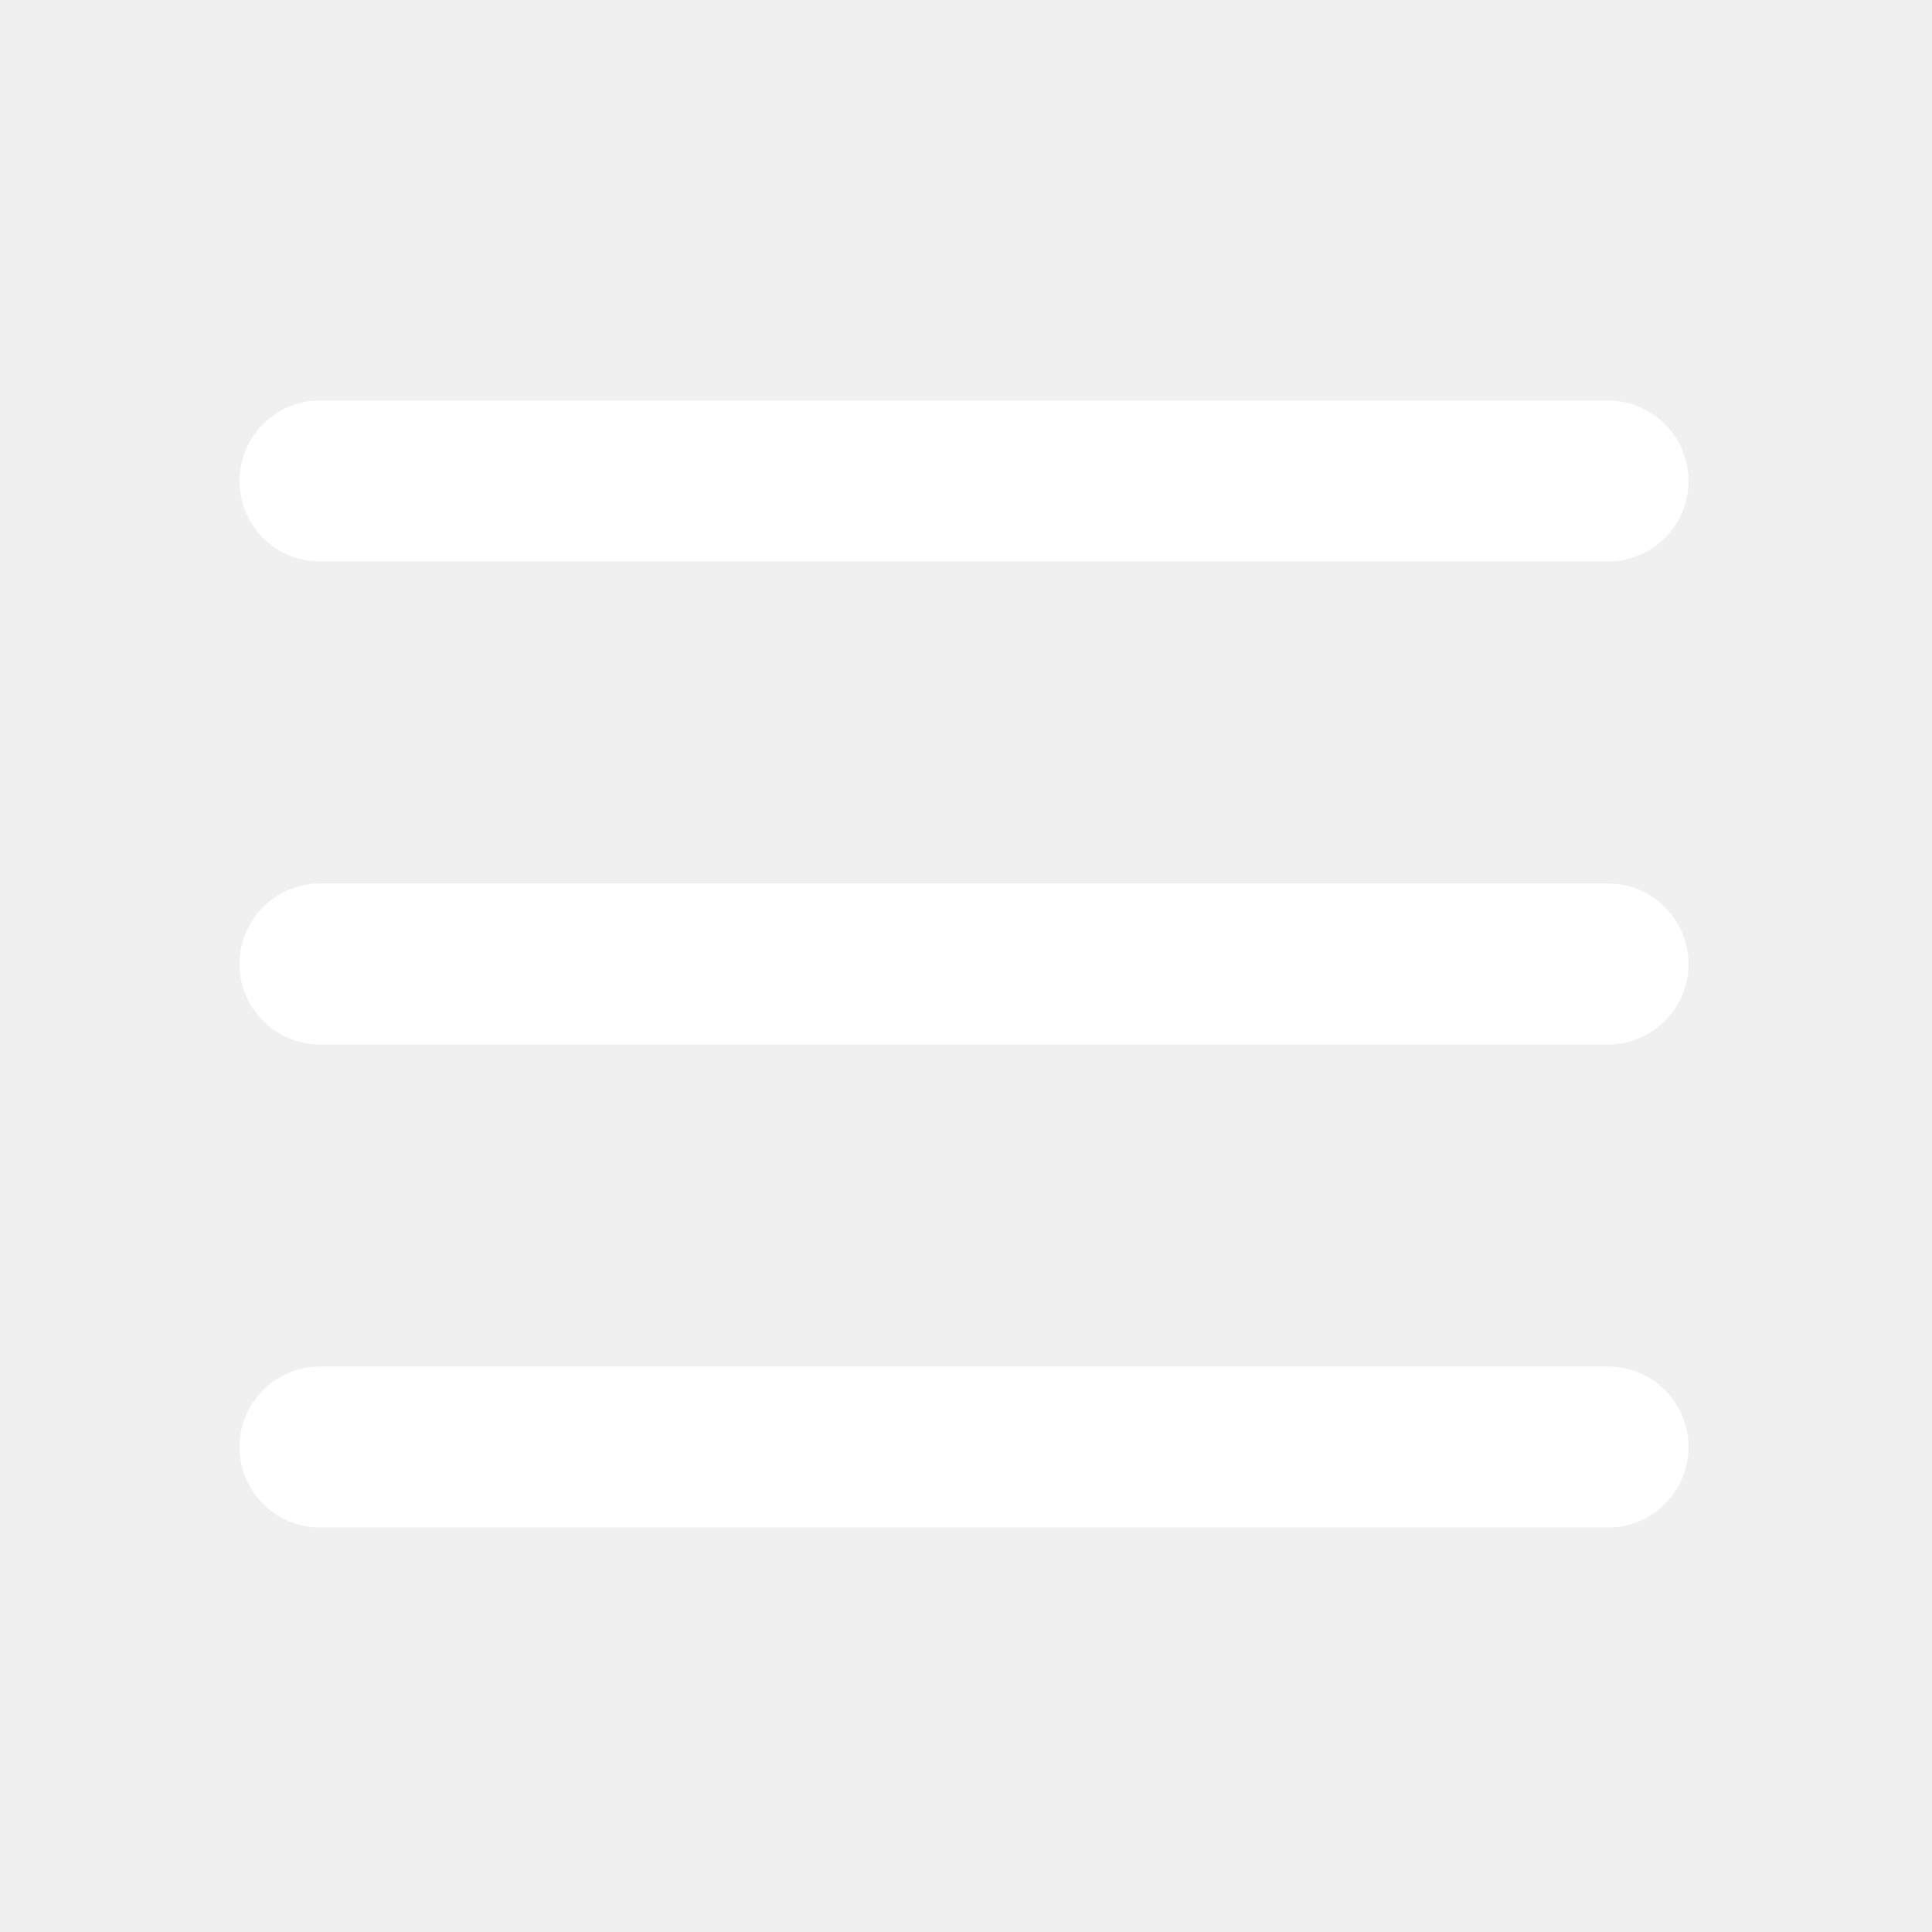
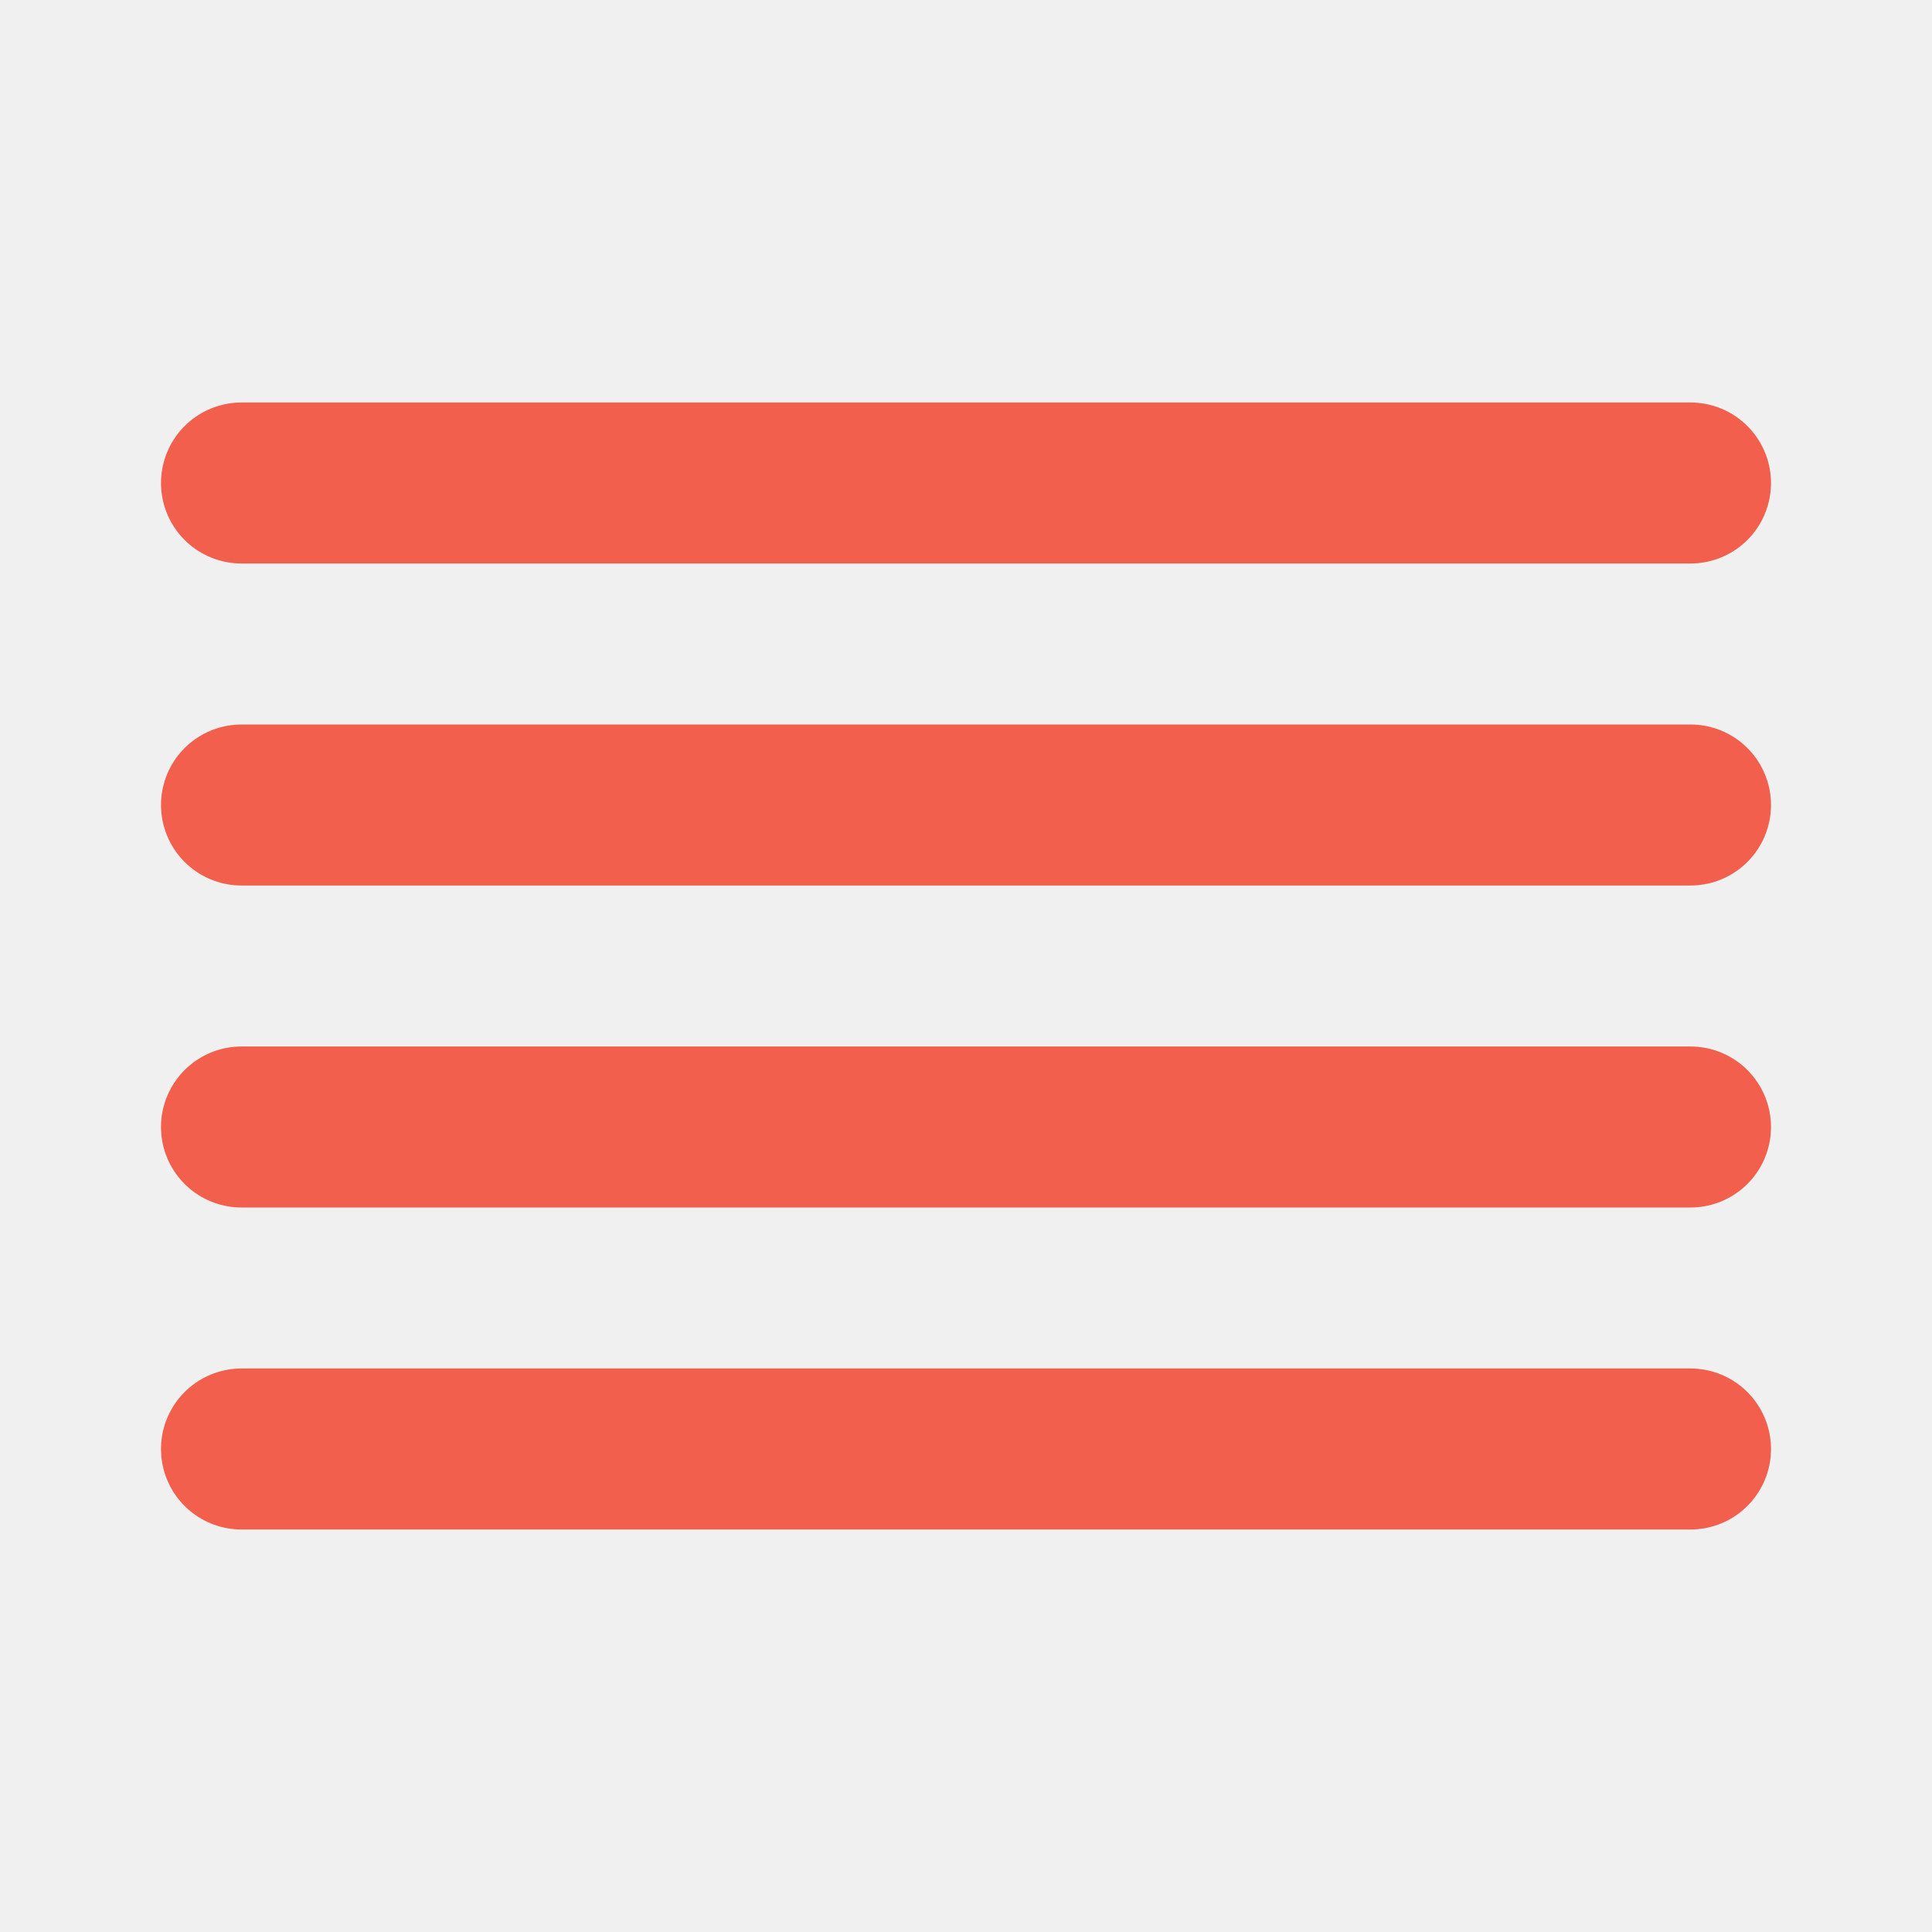
- <svg xmlns="http://www.w3.org/2000/svg" width="48" height="48" viewBox="0 0 48 48" fill="none">
-   <path d="M7.95 11.95H39.95" stroke="white" stroke-width="4" stroke-linecap="round" stroke-linejoin="round" />
-   <path d="M7.95 23.95H39.95" stroke="white" stroke-width="4" stroke-linecap="round" stroke-linejoin="round" />
-   <path d="M7.95 35.95H39.95" stroke="white" stroke-width="4" stroke-linecap="round" stroke-linejoin="round" />
+ <svg xmlns="http://www.w3.org/2000/svg" width="24" height="24" viewBox="0 0 24 24" fill="none">
+   <path d="M21 10H3" stroke="#F25F4C" stroke-width="2" stroke-linecap="round" stroke-linejoin="round" />
+   <path d="M21 6H3" stroke="#F25F4C" stroke-width="2" stroke-linecap="round" stroke-linejoin="round" />
+   <path d="M21 14H3" stroke="#F25F4C" stroke-width="2" stroke-linecap="round" stroke-linejoin="round" />
+   <path d="M21 18H3" stroke="#F25F4C" stroke-width="2" stroke-linecap="round" stroke-linejoin="round" />
</svg>
